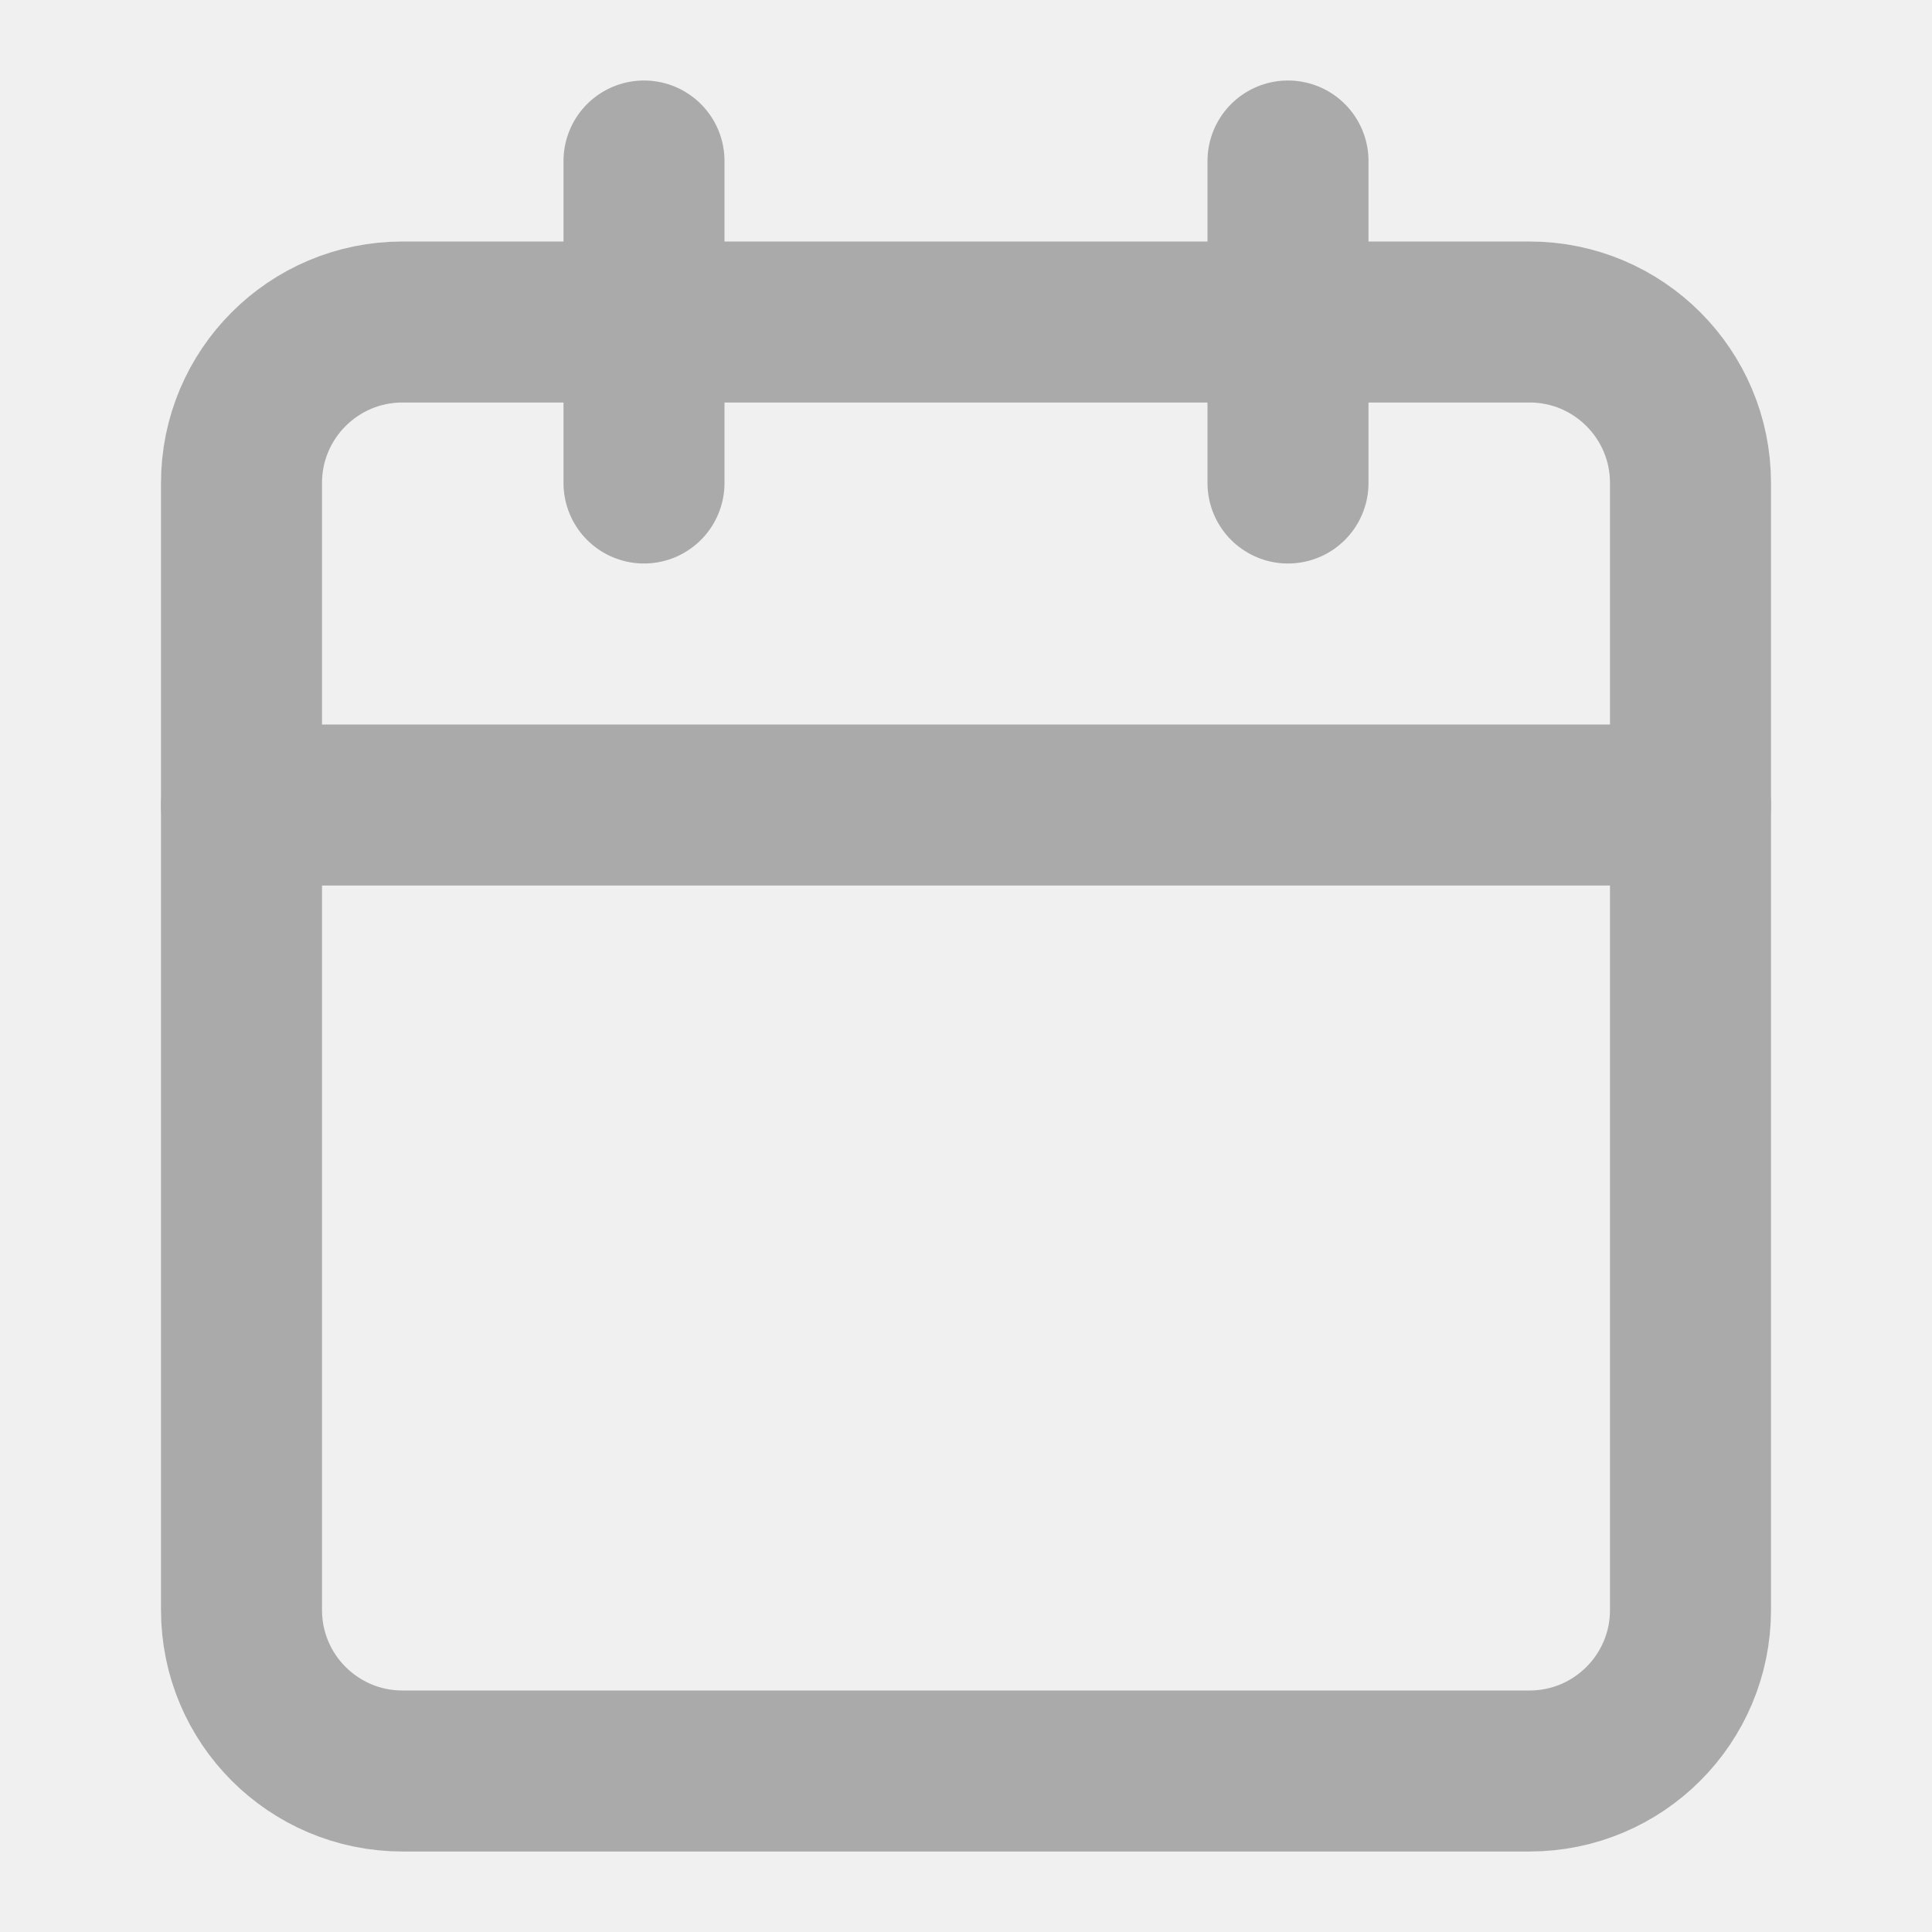
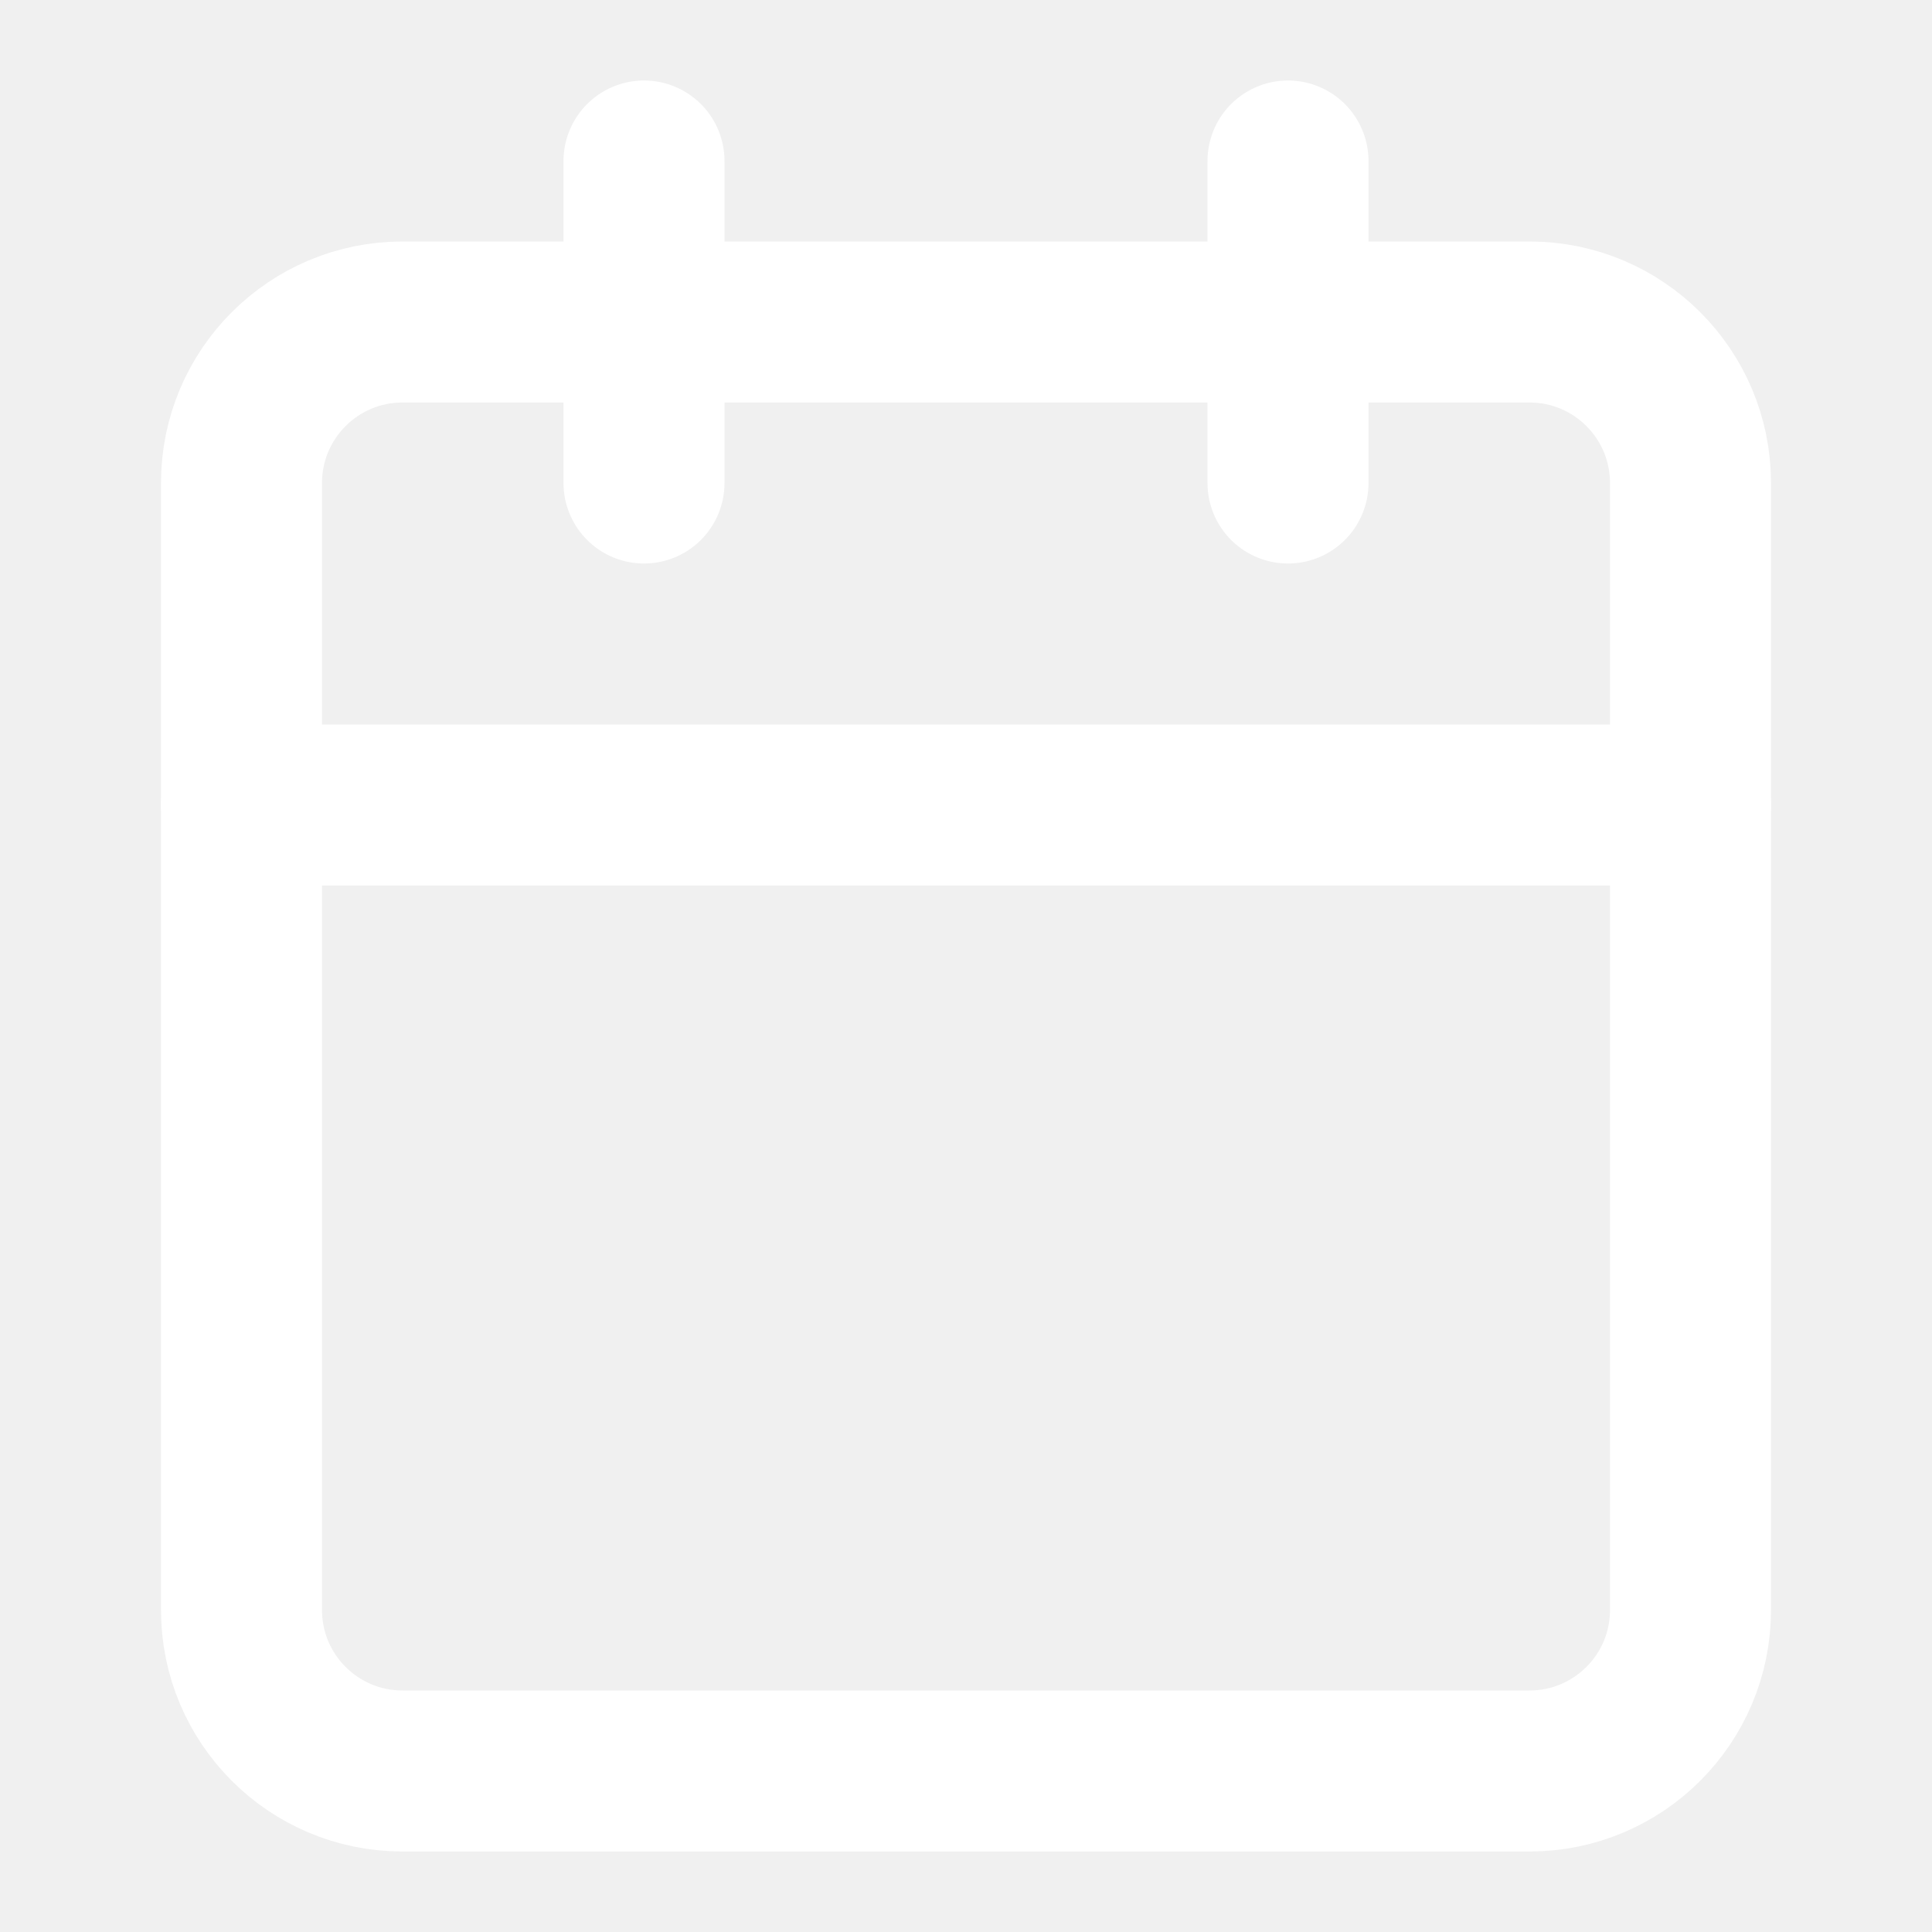
- <svg xmlns="http://www.w3.org/2000/svg" viewBox="0 0 24 24" fill="none" stroke="#AAAAAA" stroke-width="2" stroke-linecap="round" stroke-linejoin="round">
+ <svg xmlns="http://www.w3.org/2000/svg" viewBox="0 0 24 24" fill="none" stroke="#FFFFFF" stroke-width="2" stroke-linecap="round" stroke-linejoin="round">
  <rect x="3" y="4" width="18" height="18" rx="2" ry="2" />
  <line x1="16" y1="2" x2="16" y2="6" />
  <line x1="8" y1="2" x2="8" y2="6" />
  <line x1="3" y1="10" x2="21" y2="10" />
</svg>
